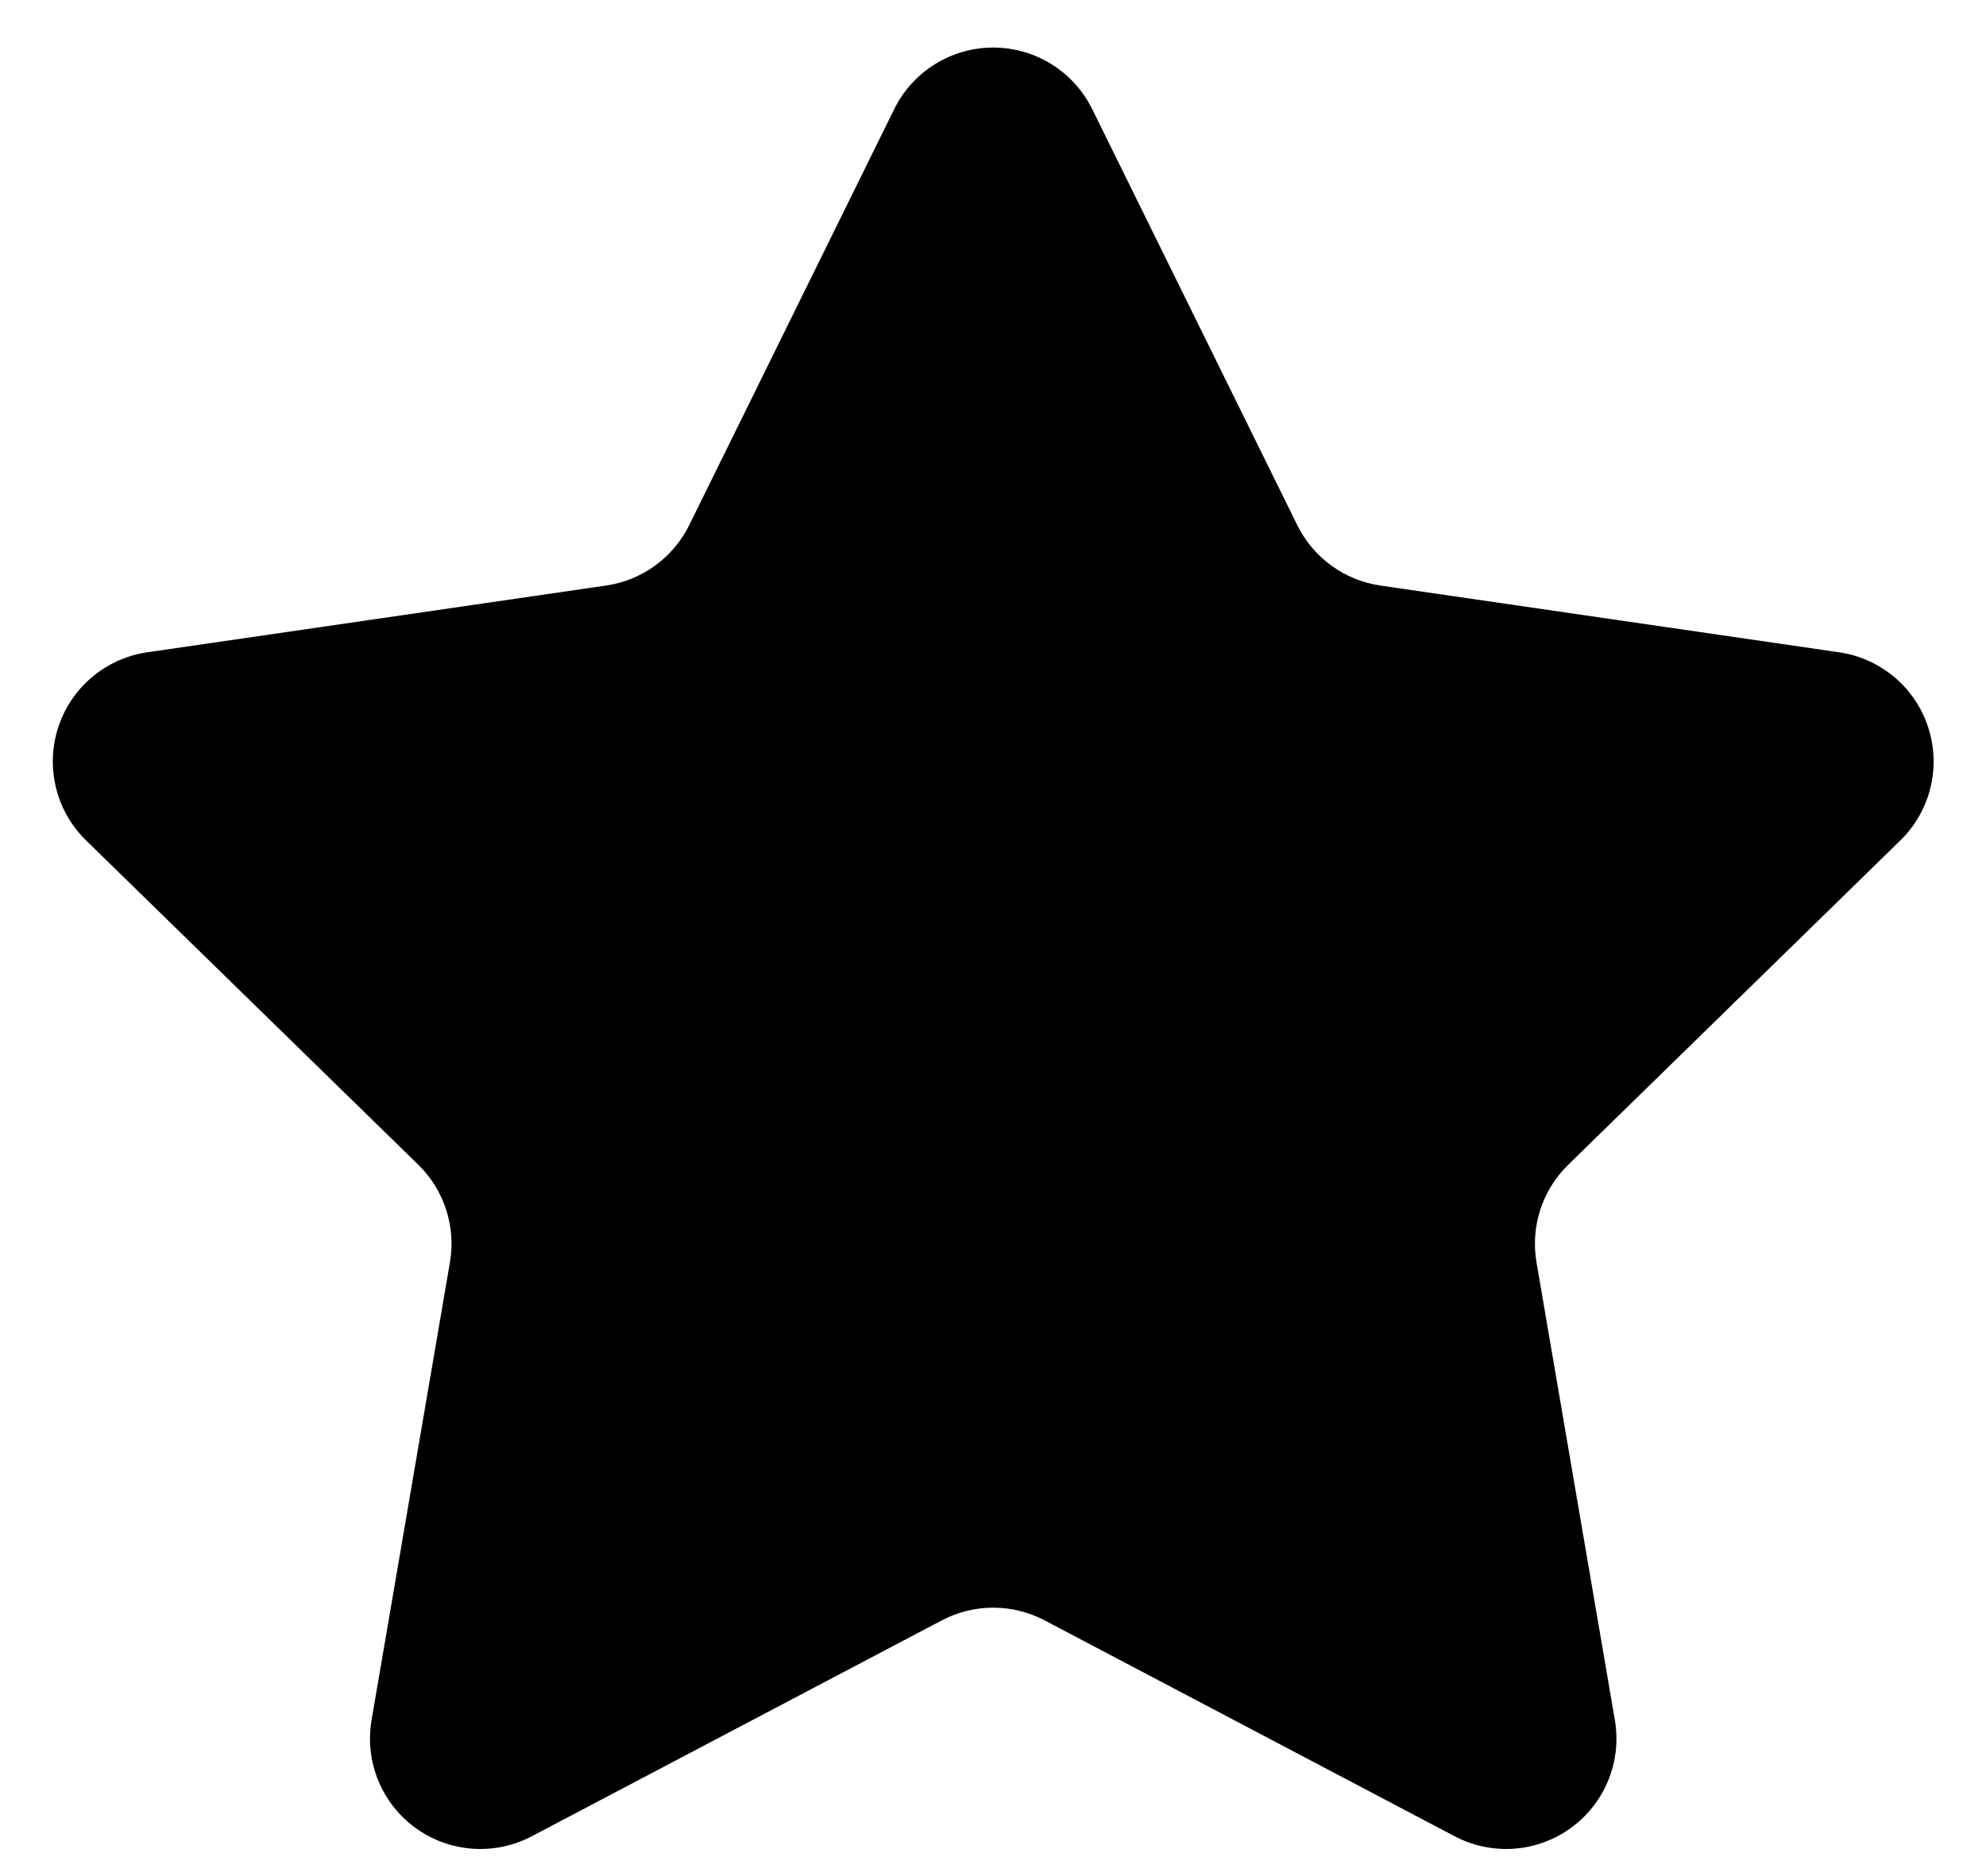
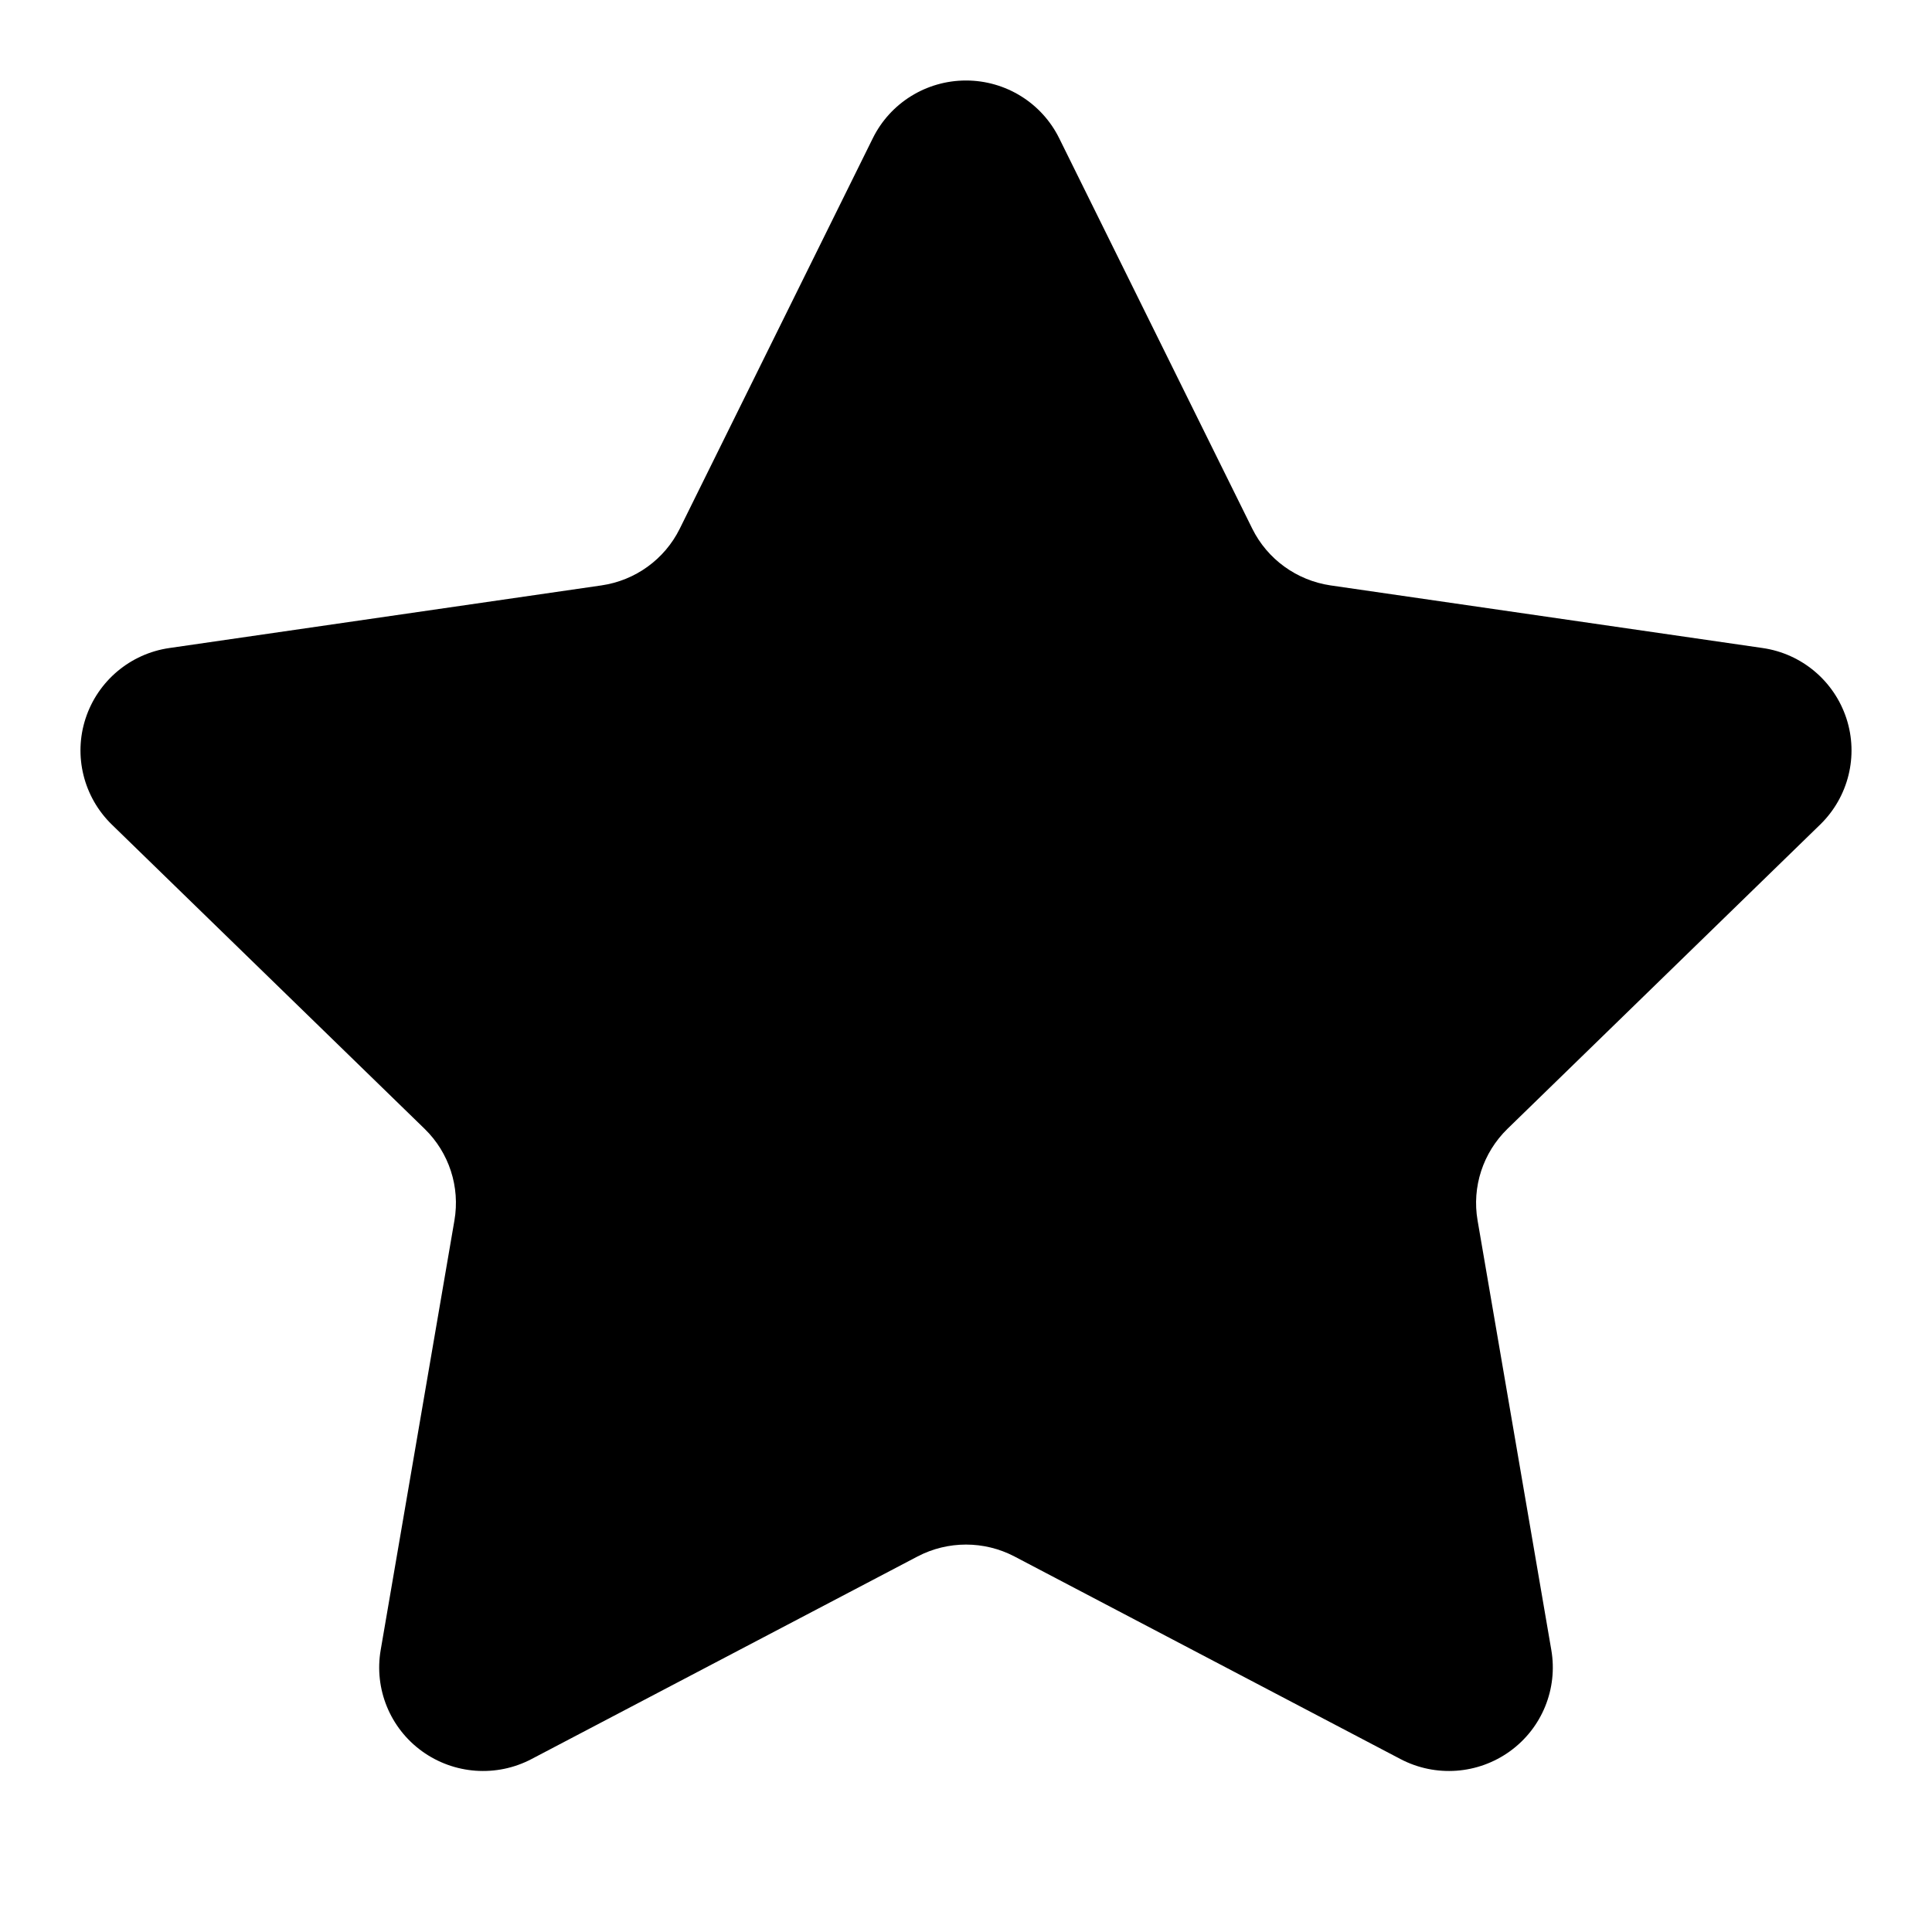
- <svg xmlns="http://www.w3.org/2000/svg" t="1638428812400" class="icon" viewBox="0 0 1084 1024" version="1.1" p-id="4230" width="211.719" height="200">
-   <defs>
-     <style type="text/css">@font-face { font-weight: 400; font-style: normal; font-family: Circular-Loom; src: url("https://cdn.loom.com/assets/fonts/circular/CircularXXWeb-Book-cd7d2bcec649b1243839a15d5eb8f0a3.woff2") format("woff2"); }
- @font-face { font-weight: 500; font-style: normal; font-family: Circular-Loom; src: url("https://cdn.loom.com/assets/fonts/circular/CircularXXWeb-Medium-d74eac43c78bd5852478998ce63dceb3.woff2") format("woff2"); }
- @font-face { font-weight: 700; font-style: normal; font-family: Circular-Loom; src: url("https://cdn.loom.com/assets/fonts/circular/CircularXXWeb-Bold-83b8ceaf77f49c7cffa44107561909e4.woff2") format("woff2"); }
- @font-face { font-weight: 900; font-style: normal; font-family: Circular-Loom; src: url("https://cdn.loom.com/assets/fonts/circular/CircularXXWeb-Black-bf067ecb8aa777ceb6df7d72226febca.woff2") format("woff2"); }
- </style>
-   </defs>
-   <path d="M514.048 884.616l-223.834 117.88a60.235 60.235 0 0 1-87.401-63.488l42.767-249.856a60.235 60.235 0 0 0-17.288-53.308L46.984 458.812a60.235 60.235 0 0 1 33.37-102.701l250.458-36.442a60.235 60.235 0 0 0 45.357-32.949L488.087 59.573a60.235 60.235 0 0 1 108.062 0l111.917 227.087a60.235 60.235 0 0 0 45.357 33.009l250.458 36.442a60.235 60.235 0 0 1 33.37 102.701l-181.308 177.092a60.235 60.235 0 0 0-17.288 53.248l42.767 249.856a60.235 60.235 0 0 1-87.401 63.488l-223.834-117.88a60.235 60.235 0 0 0-56.139 0z" p-id="4231" />
+ <svg xmlns="http://www.w3.org/2000/svg" width="24" height="24" viewBox="0 0 24 24" version="1.1" stroke="none" stroke-width="1" fill="currentColor" stroke-linecap="round" stroke-linejoin="round">
+   <path d="M11.398,19.335 L6.602,21.852 C6.167,22.08 5.64,22.042 5.242,21.754 C4.845,21.467 4.646,20.979 4.729,20.497 L5.645,15.161 C5.717,14.744 5.579,14.319 5.275,14.023 L1.389,10.243 C1.038,9.901 0.911,9.39 1.063,8.925 C1.215,8.46 1.618,8.12 2.104,8.05 L7.472,7.272 C7.892,7.211 8.256,6.948 8.444,6.568 L10.842,1.718 C11.059,1.278 11.508,1 12,1 C12.492,1 12.941,1.278 13.158,1.718 L15.556,6.567 C15.744,6.947 16.108,7.21 16.528,7.272 L21.896,8.05 C22.382,8.12 22.785,8.46 22.937,8.925 C23.089,9.39 22.962,9.901 22.611,10.243 L18.725,14.024 C18.422,14.32 18.283,14.745 18.355,15.161 L19.271,20.497 C19.354,20.979 19.155,21.467 18.758,21.754 C18.36,22.042 17.833,22.08 17.398,21.852 L12.602,19.335 C12.225,19.138 11.775,19.138 11.398,19.335 L11.398,19.335 Z" />
</svg>
